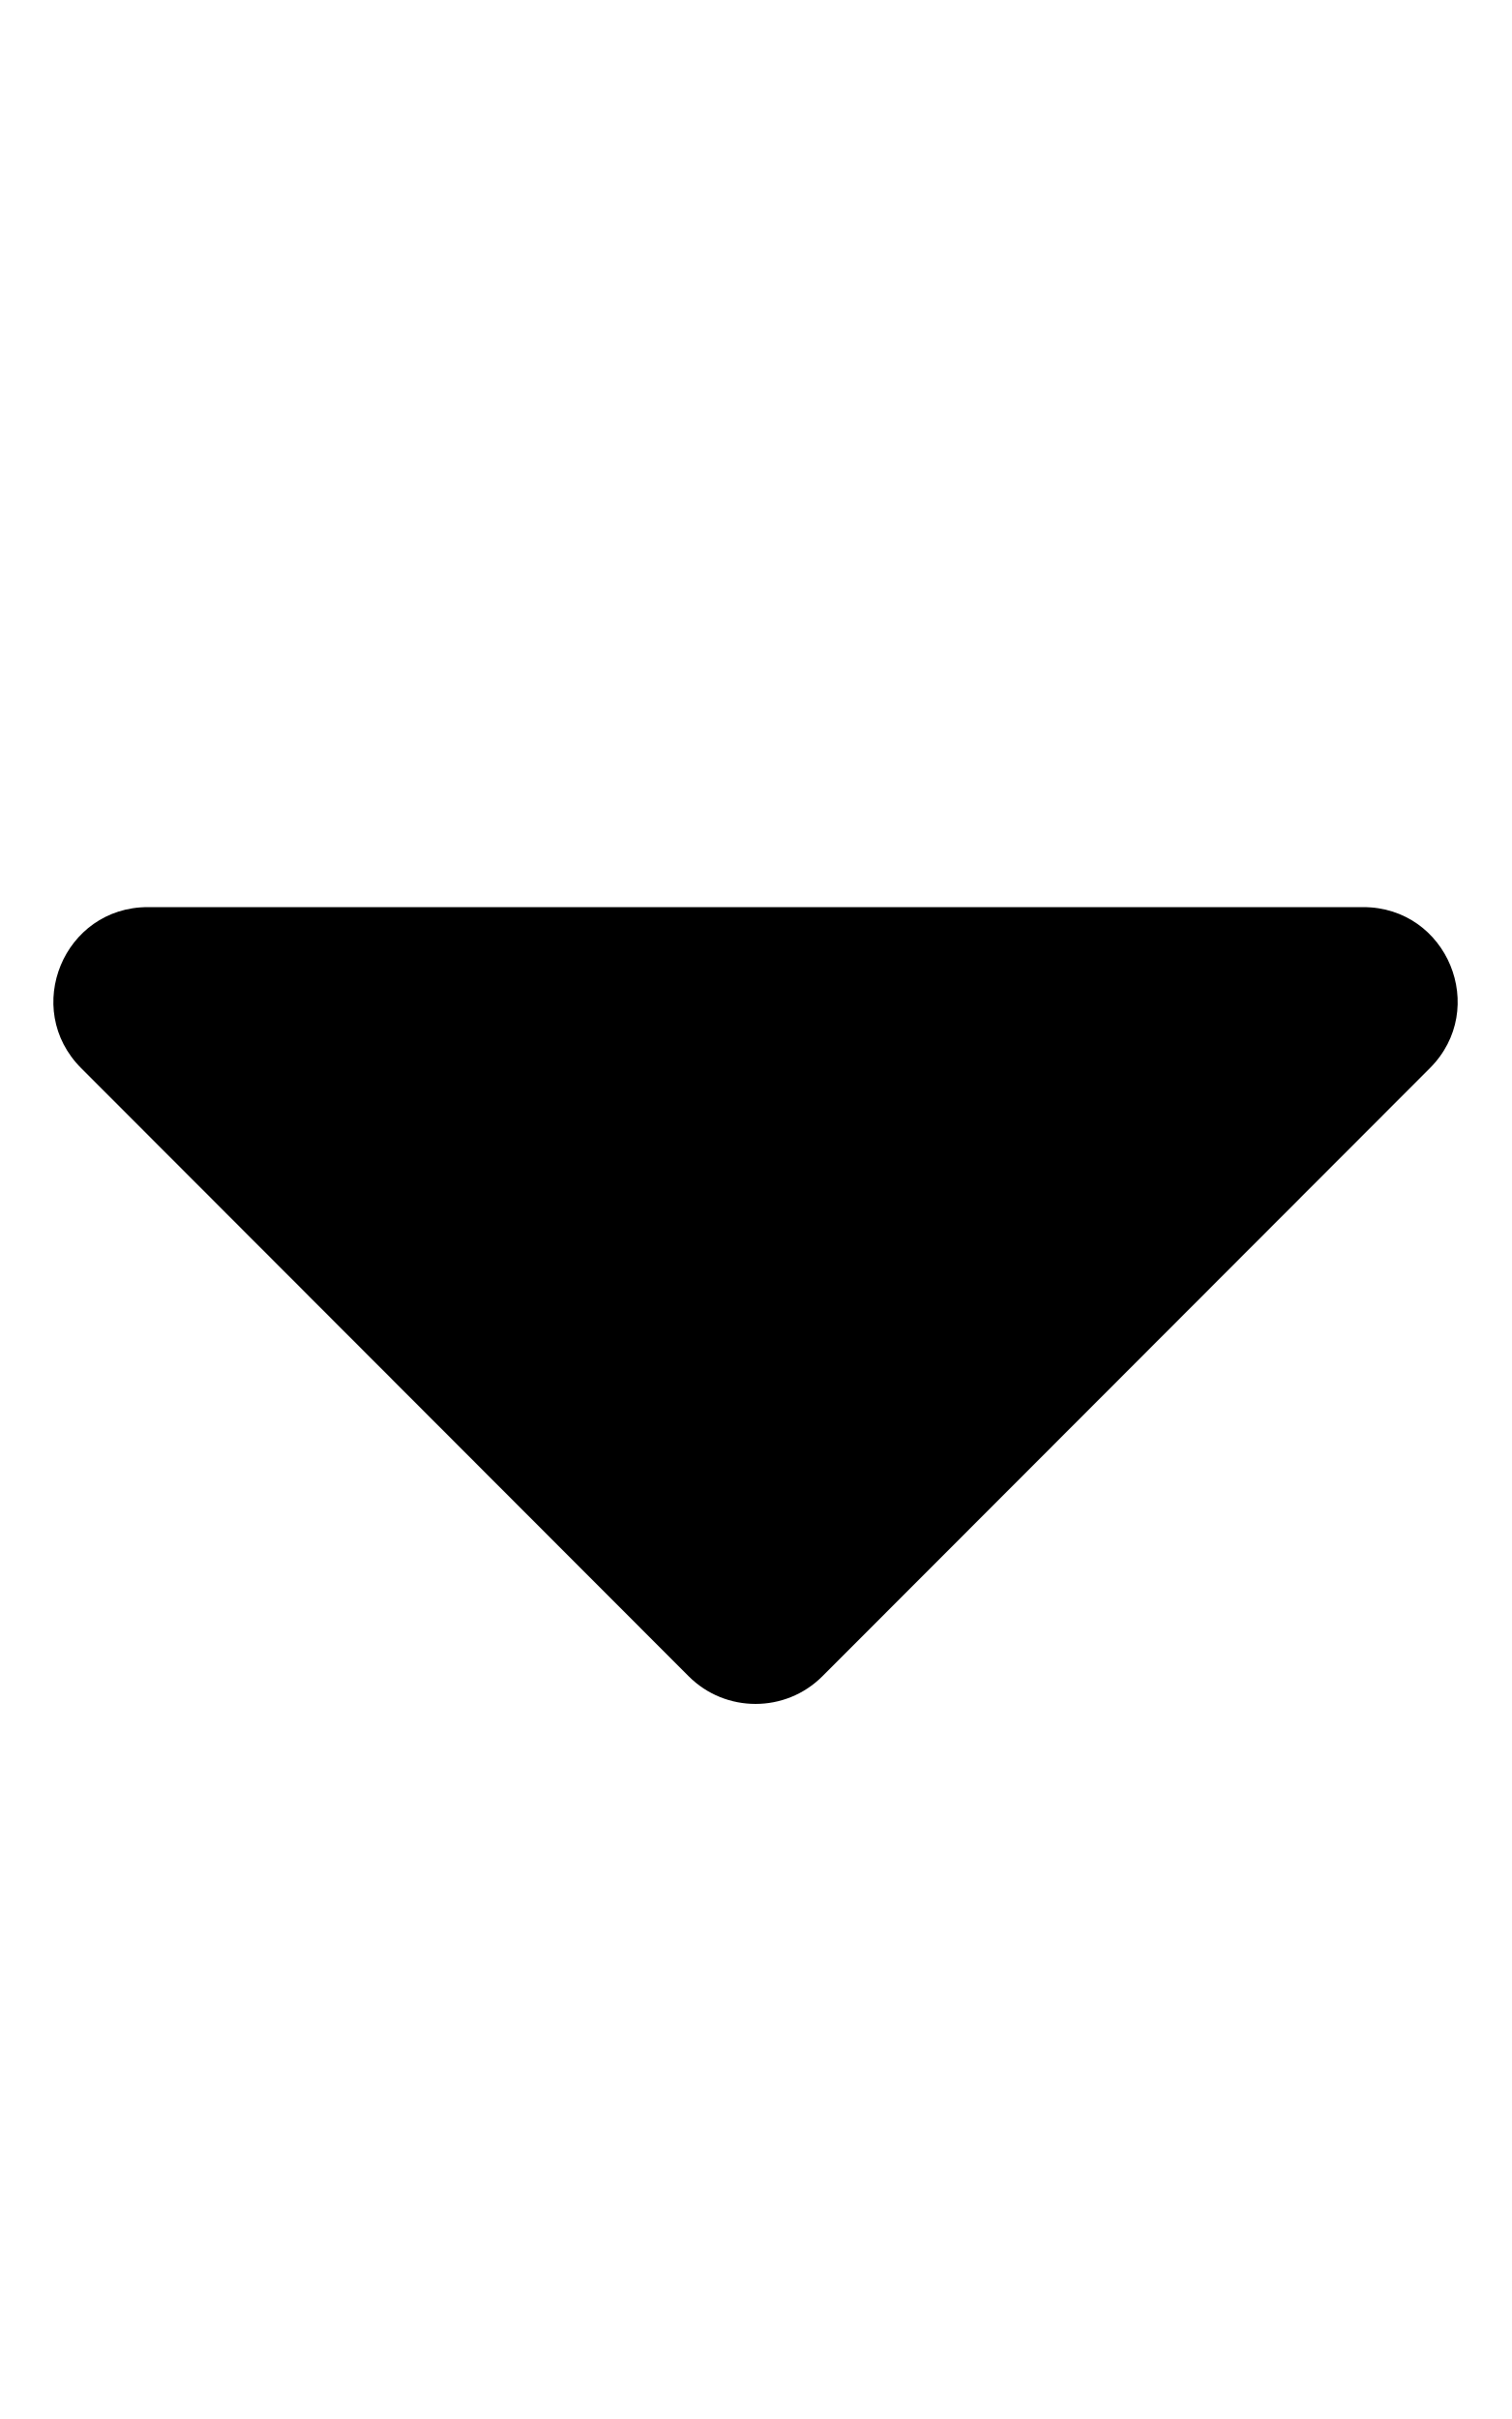
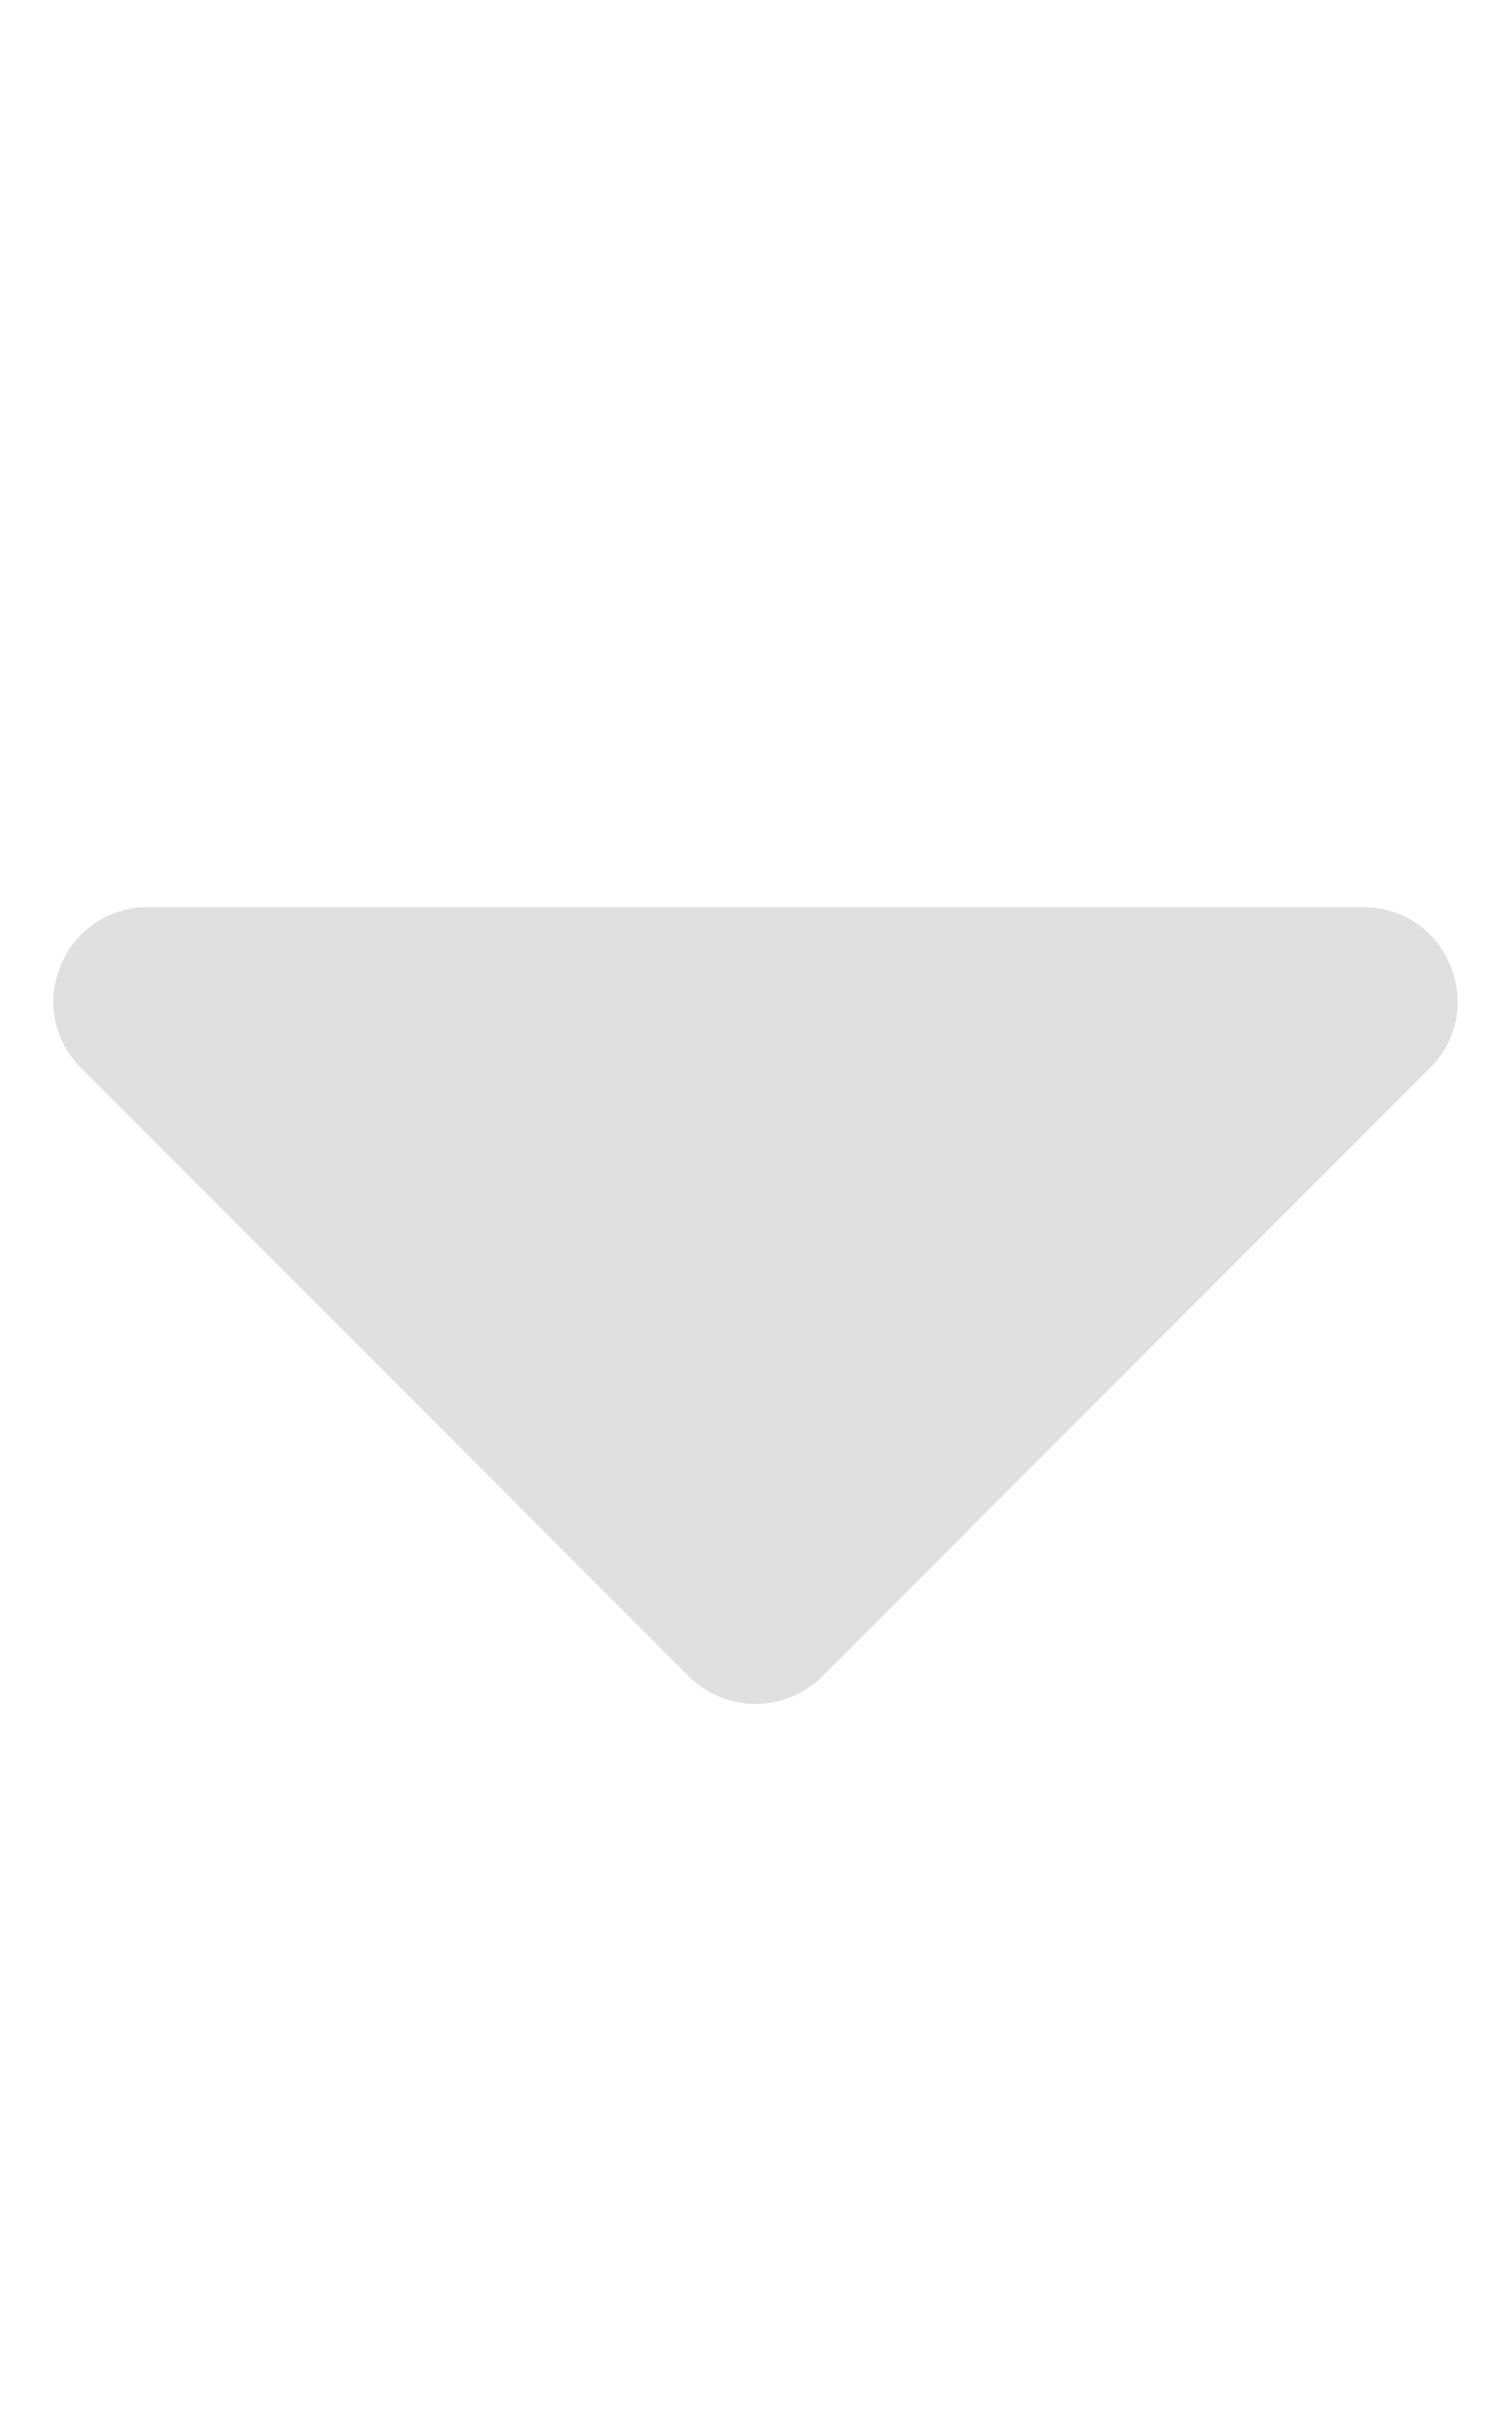
<svg xmlns="http://www.w3.org/2000/svg" class="svg-inline--fa fa-caret-down fa-w-10" aria-hidden="true" data-prefix="fas" data-icon="caret-down" role="img" viewBox="0 0 320 512" data-fa-i2svg="">
-   <path fill="currentColor" d="M31.3 192h257.3c17.8 0 26.7 21.5 14.1 34.1L174.1 354.8c-7.8 7.8-20.5 7.8-28.3 0L17.2 226.1C4.6 213.5 13.5 192 31.3 192z" />
+   <path fill="#E0E0E0" d="M31.3 192h257.3c17.8 0 26.7 21.5 14.1 34.1L174.1 354.8c-7.8 7.8-20.5 7.8-28.3 0L17.2 226.1C4.6 213.5 13.5 192 31.3 192z" />
</svg>
